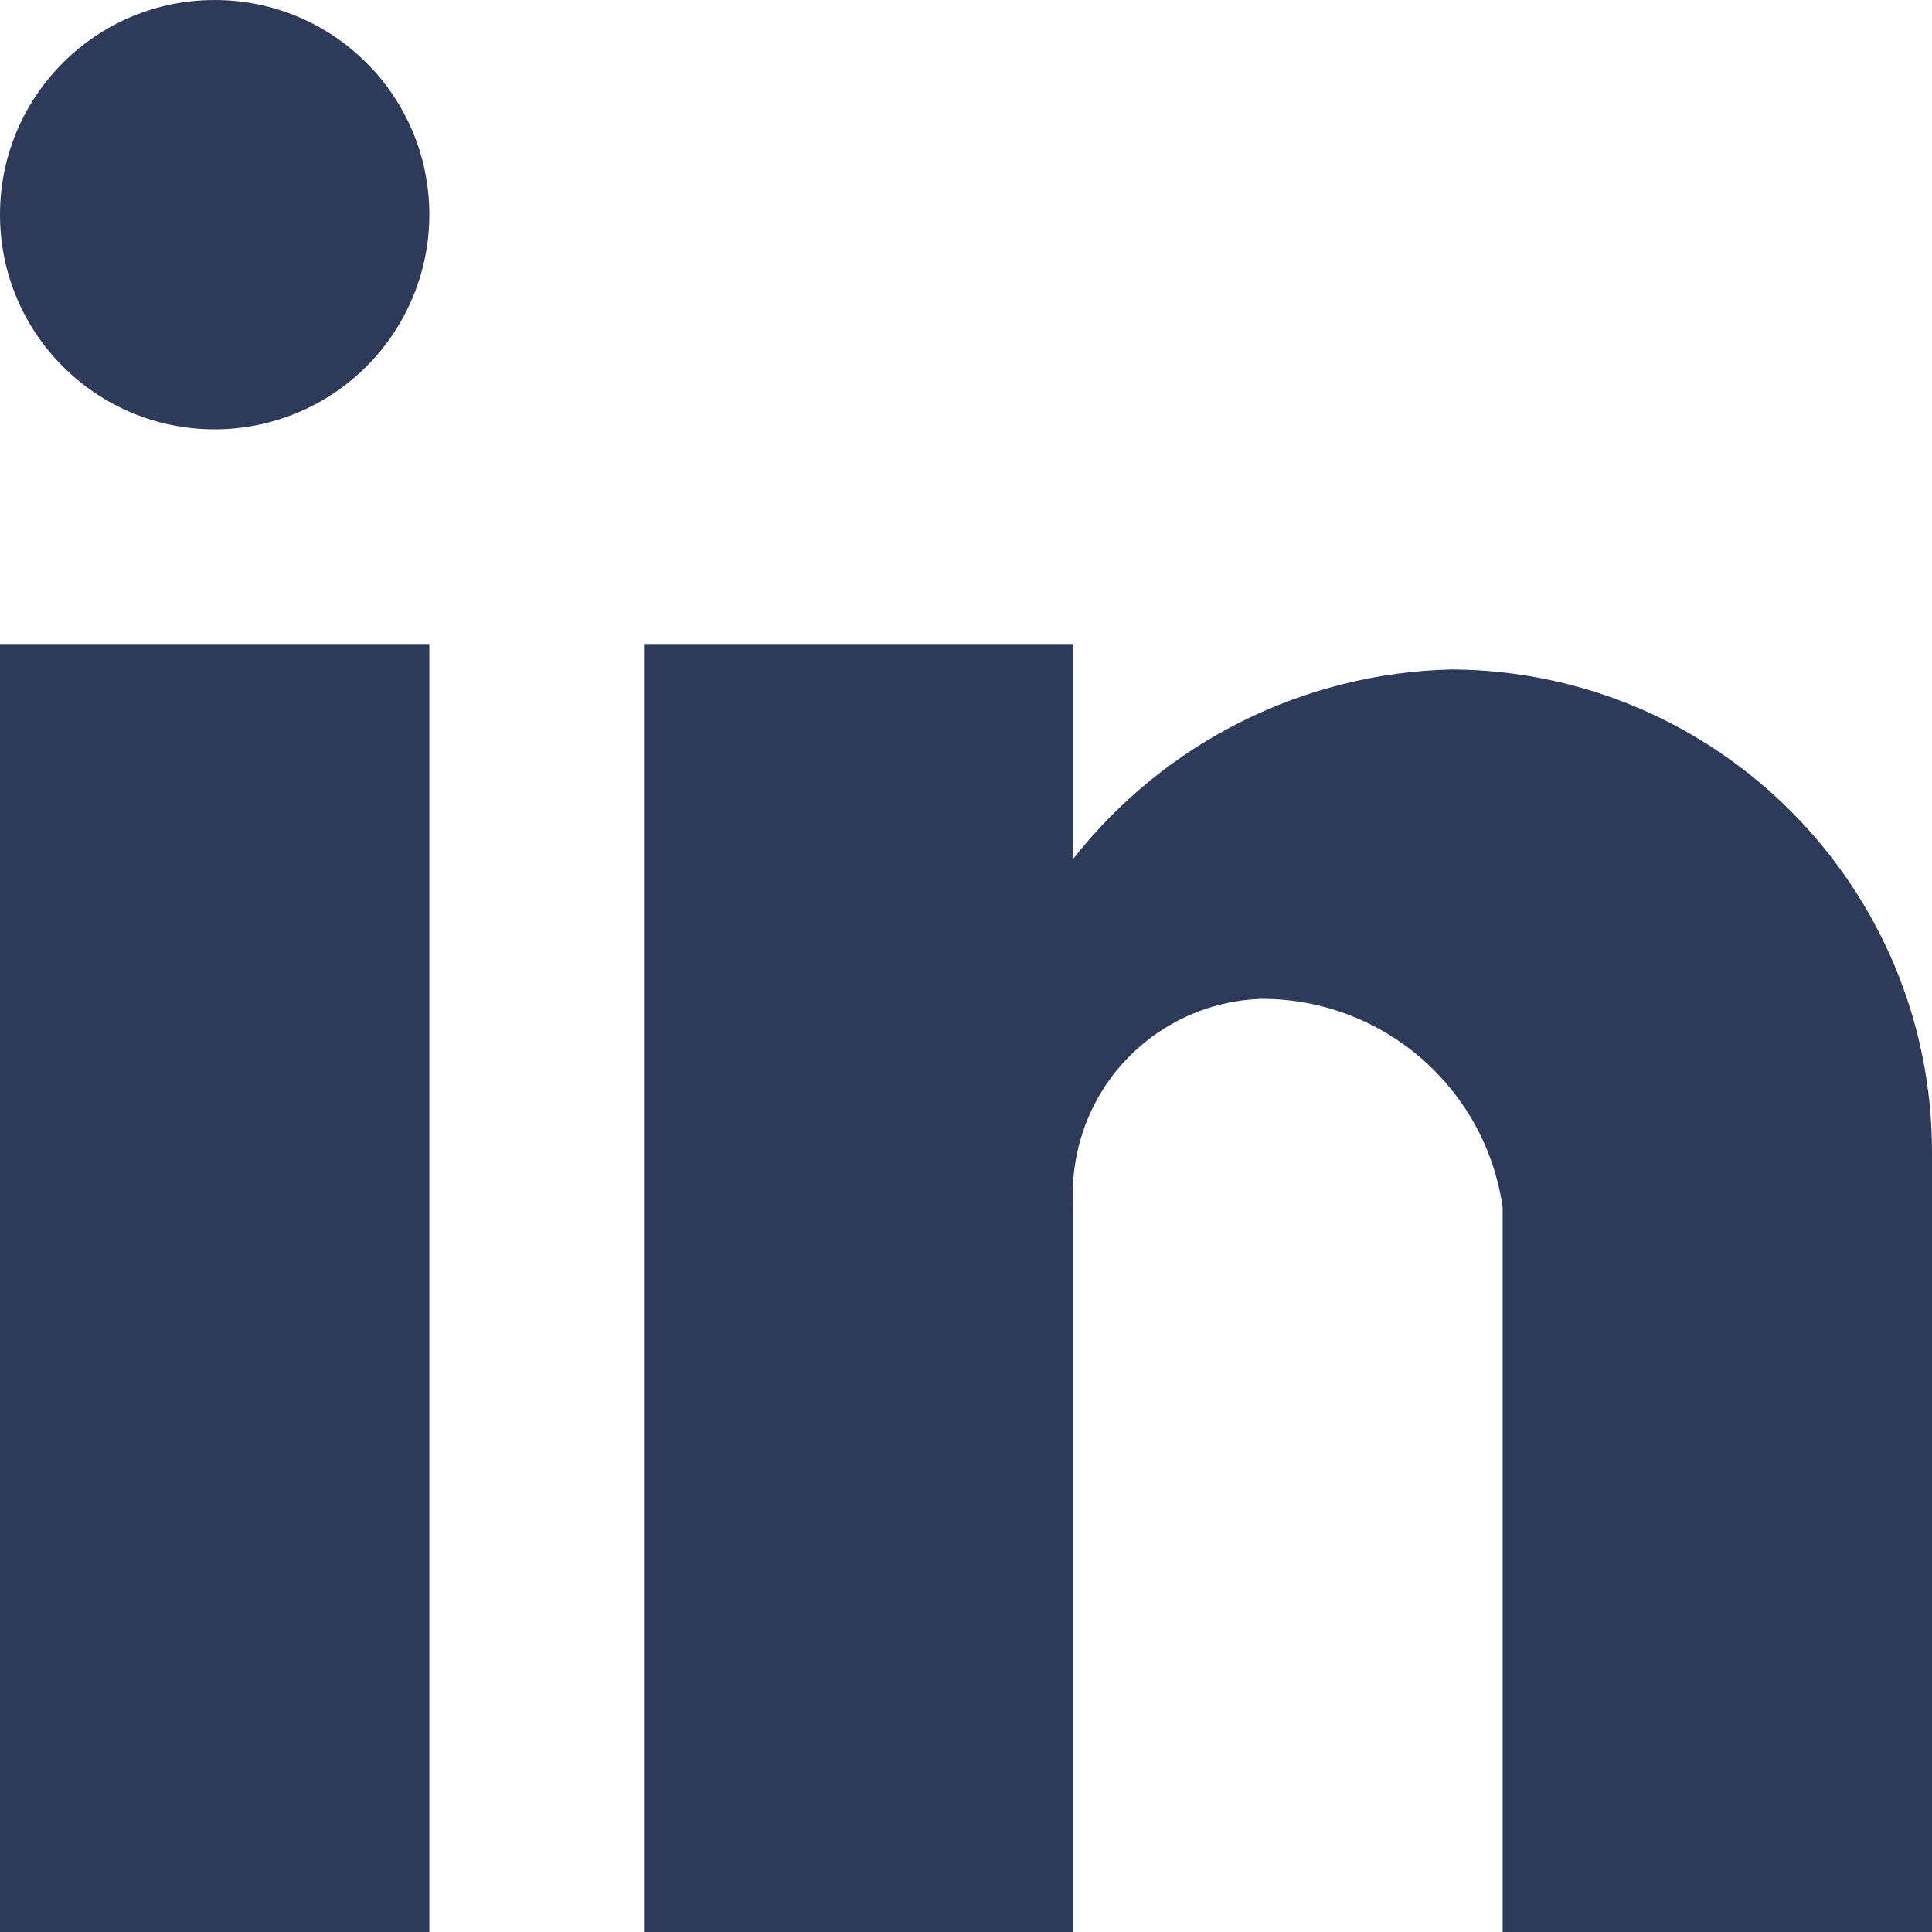
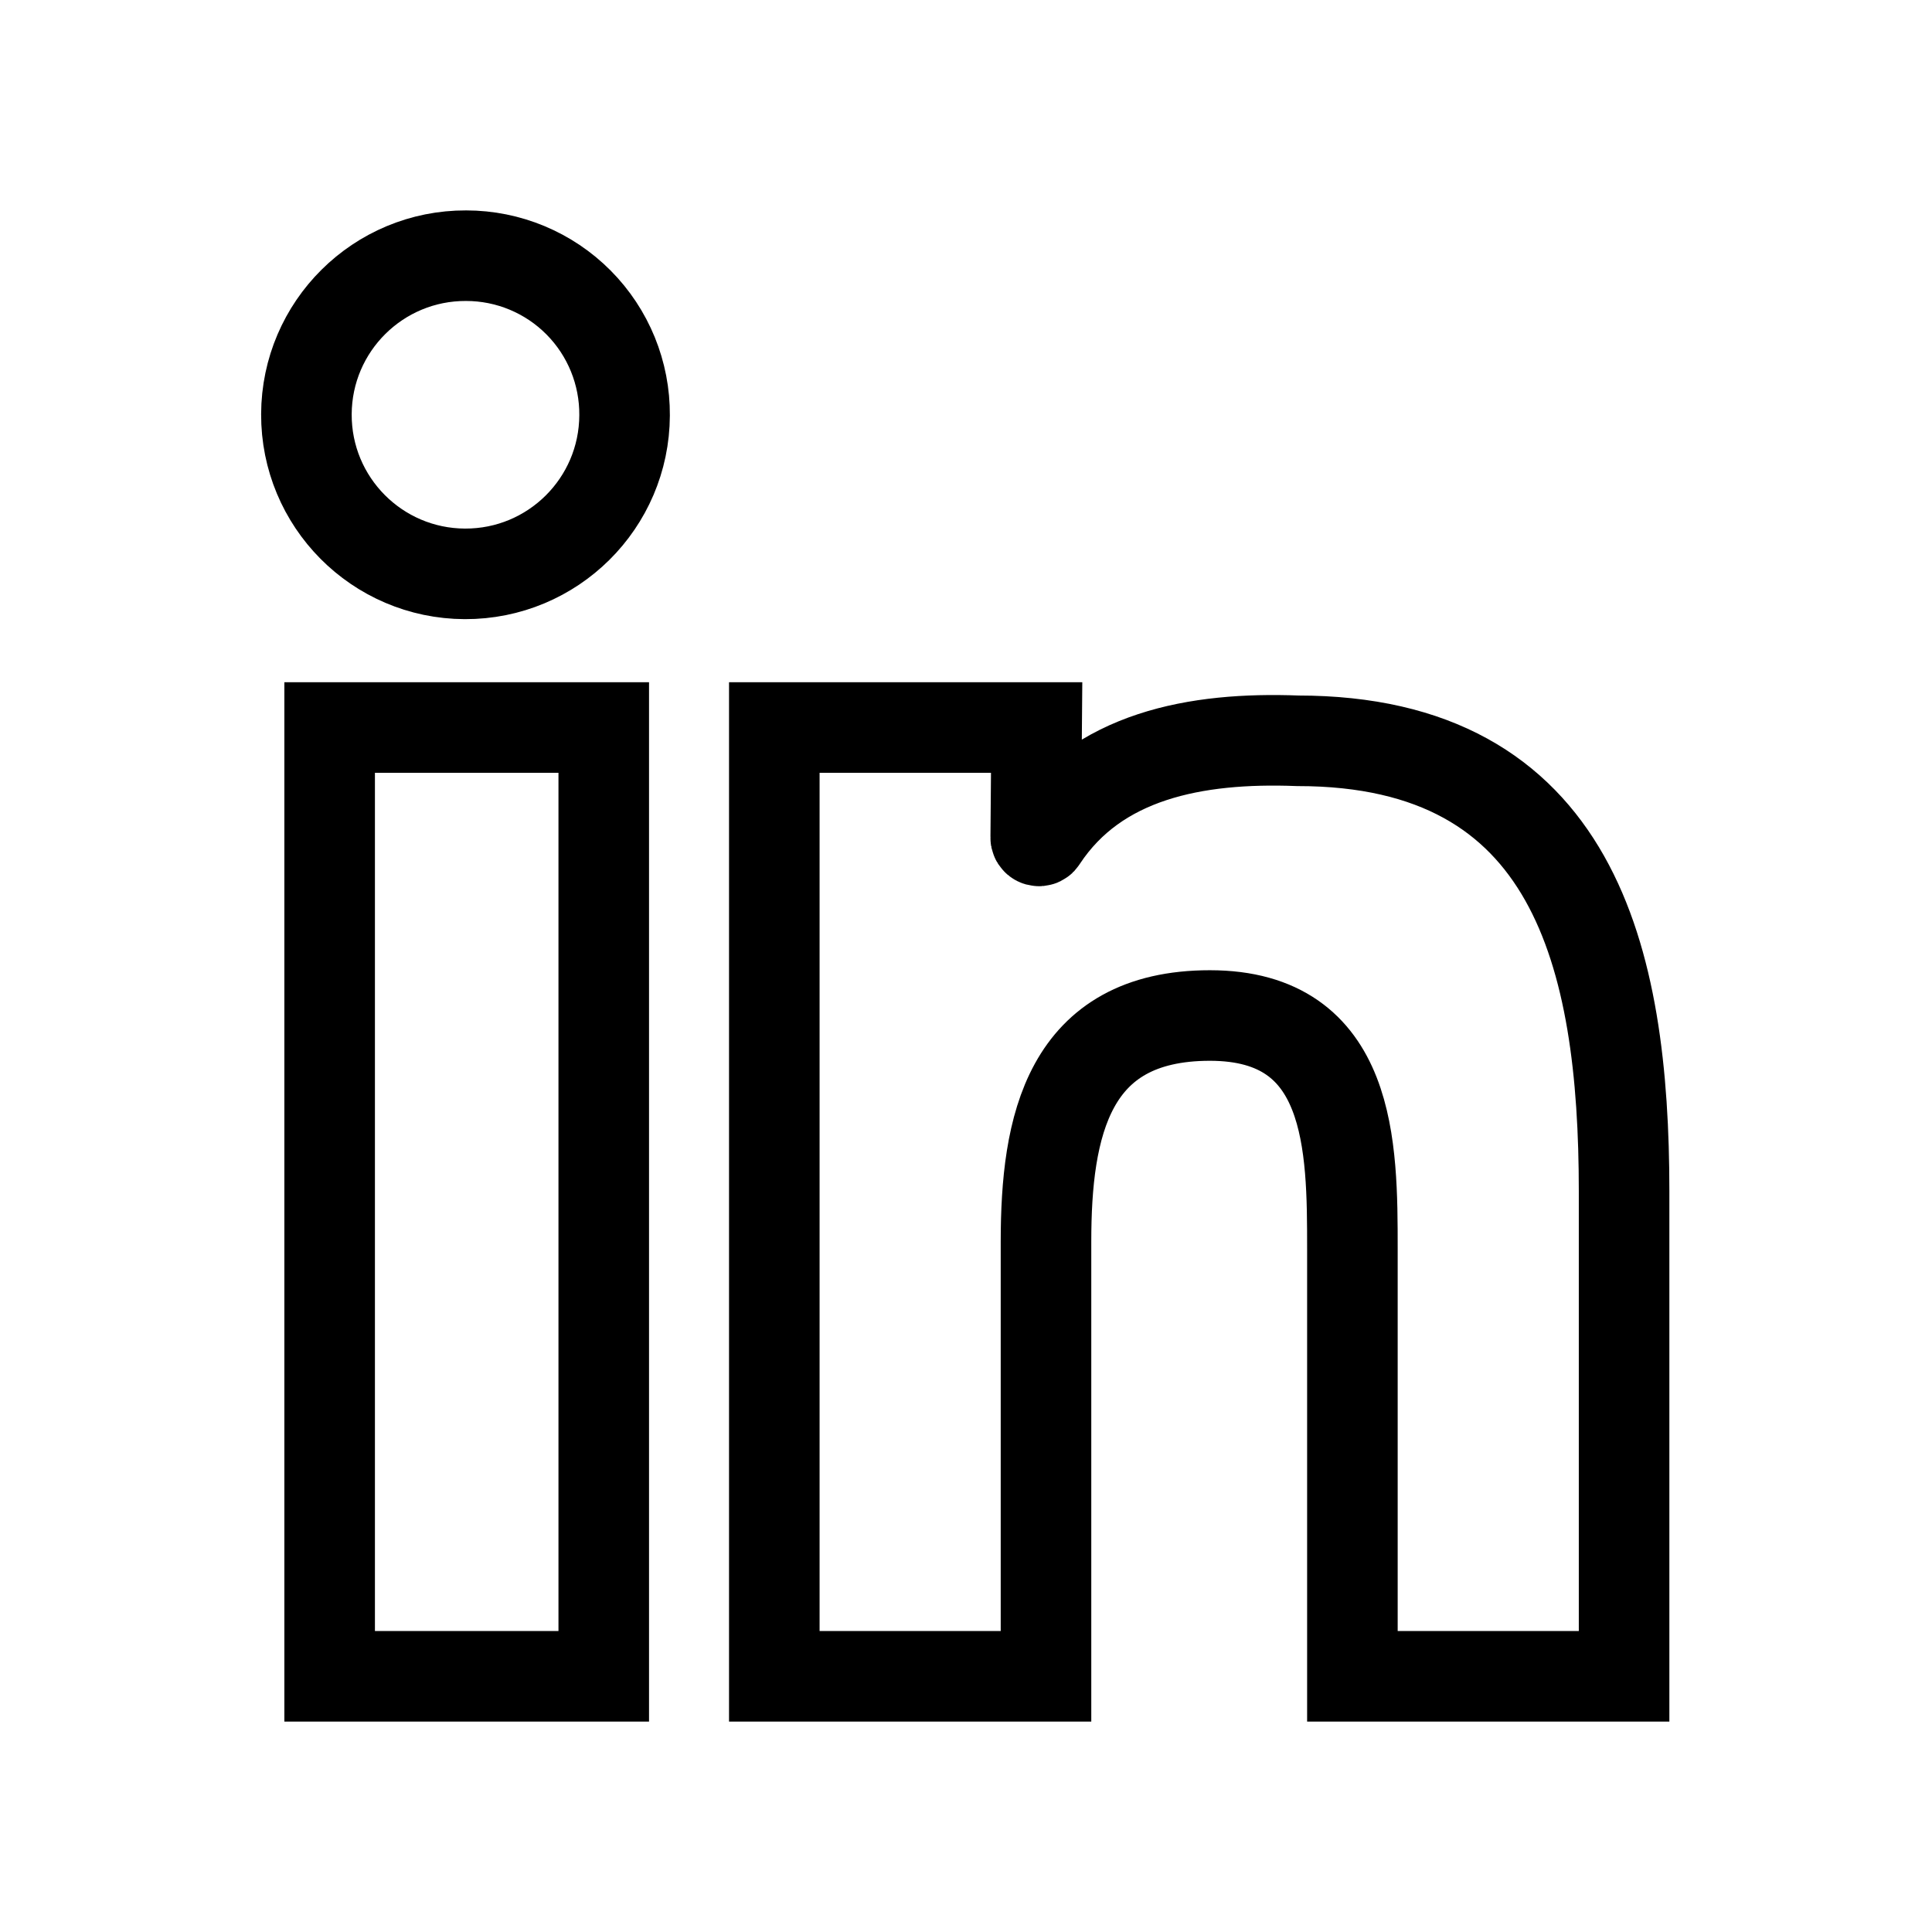
- <svg xmlns="http://www.w3.org/2000/svg" width="18" height="18" viewBox="0 0 18 18" fill="none">
-   <path d="M10 18H6V6H10V8C10.853 6.915 12.146 6.269 13.525 6.237C16.006 6.251 18.007 8.269 18 10.75V18H14V11.25C13.84 10.133 12.882 9.304 11.753 9.306C11.259 9.322 10.793 9.538 10.462 9.905C10.132 10.271 9.965 10.757 10 11.25V18ZM4 18H0V6H4V18ZM2 4C0.895 4 0 3.105 0 2C0 0.895 0.895 0 2 0C3.105 0 4 0.895 4 2C4 2.53 3.789 3.039 3.414 3.414C3.039 3.789 2.53 4 2 4Z" fill="#2E3A59" />
+ <svg xmlns="http://www.w3.org/2000/svg" viewBox="0 0 64 64" stroke-width="3" stroke="currentColor" fill="none">
+   <path d="M34.34 24.1h-8.69v31.43h9v-14.4c0-3.82.72-7.49 5.43-7.49s4.72 4.34 4.72 7.73v14.16h9V39.46c0-7.76-1.65-14.92-10.81-14.92-3.38-.13-6.65.49-8.47 3.25a.11.11 0 01-.21-.06zM10.92 24.1H20v31.43h-9.08zM15.44 8.47a5.27 5.27 0 105.25 5.29v0a5.25 5.25 0 00-5.25-5.29z" stroke-linecap="round" />
</svg>
